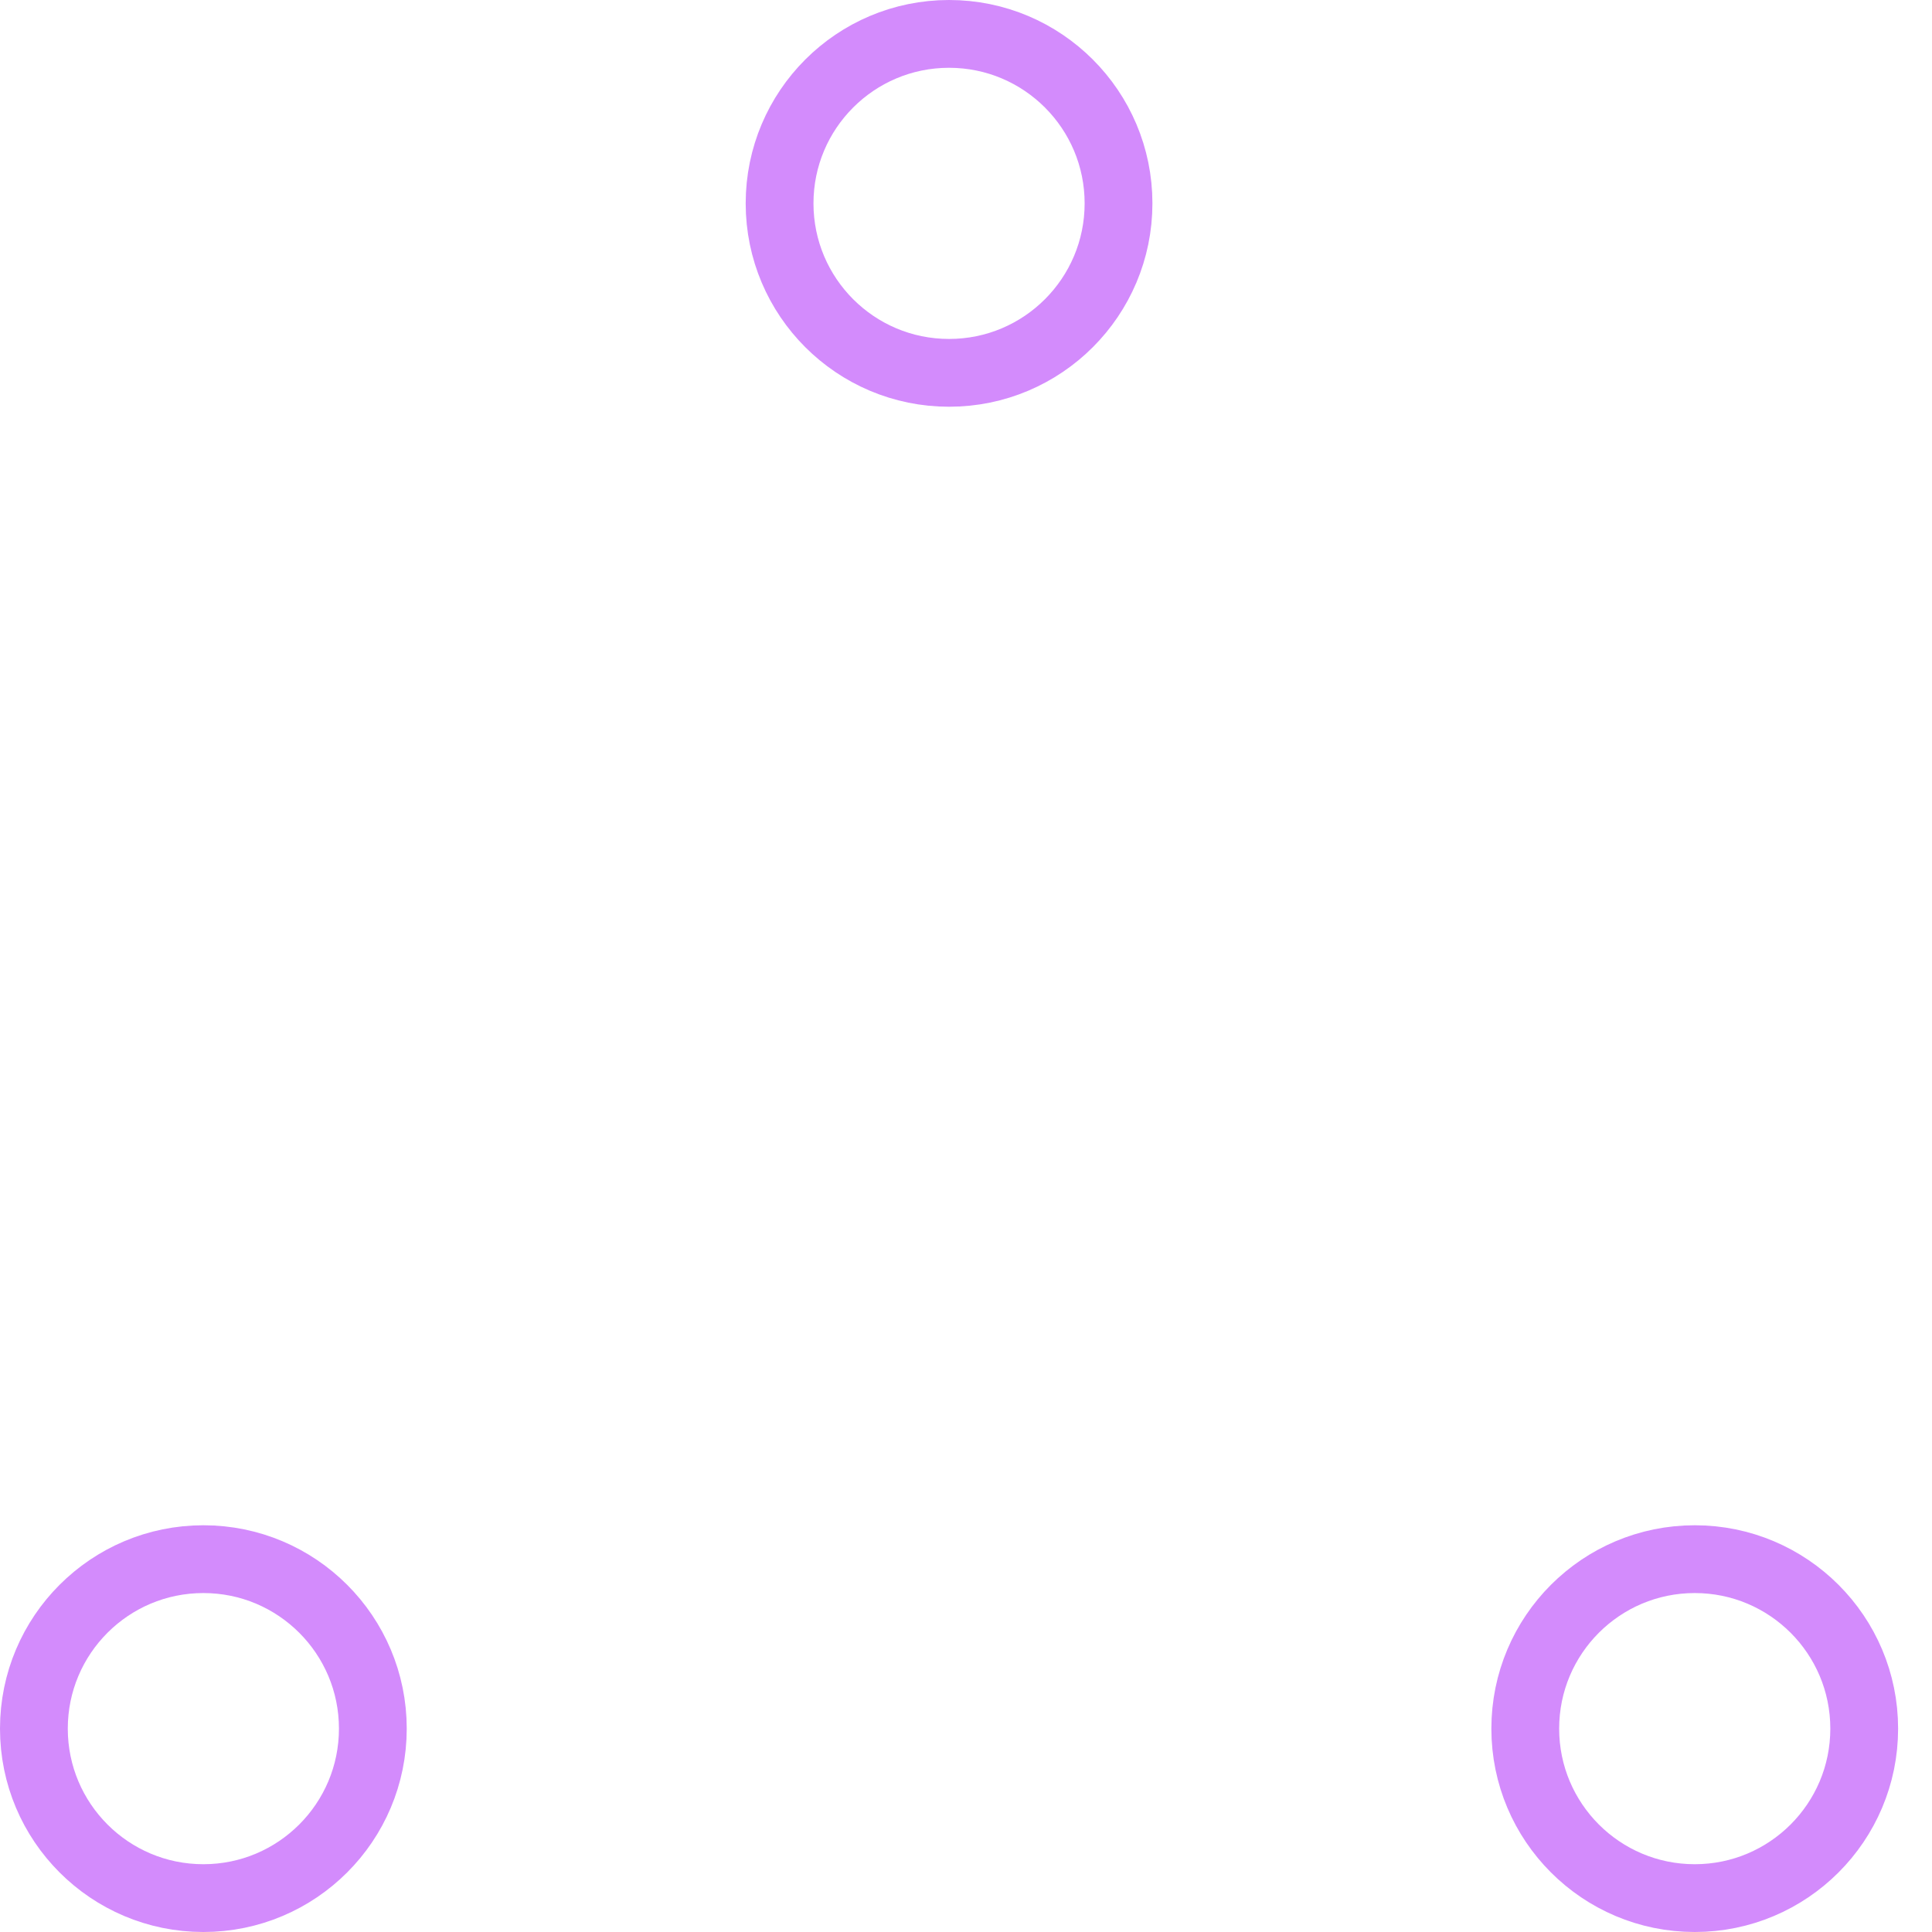
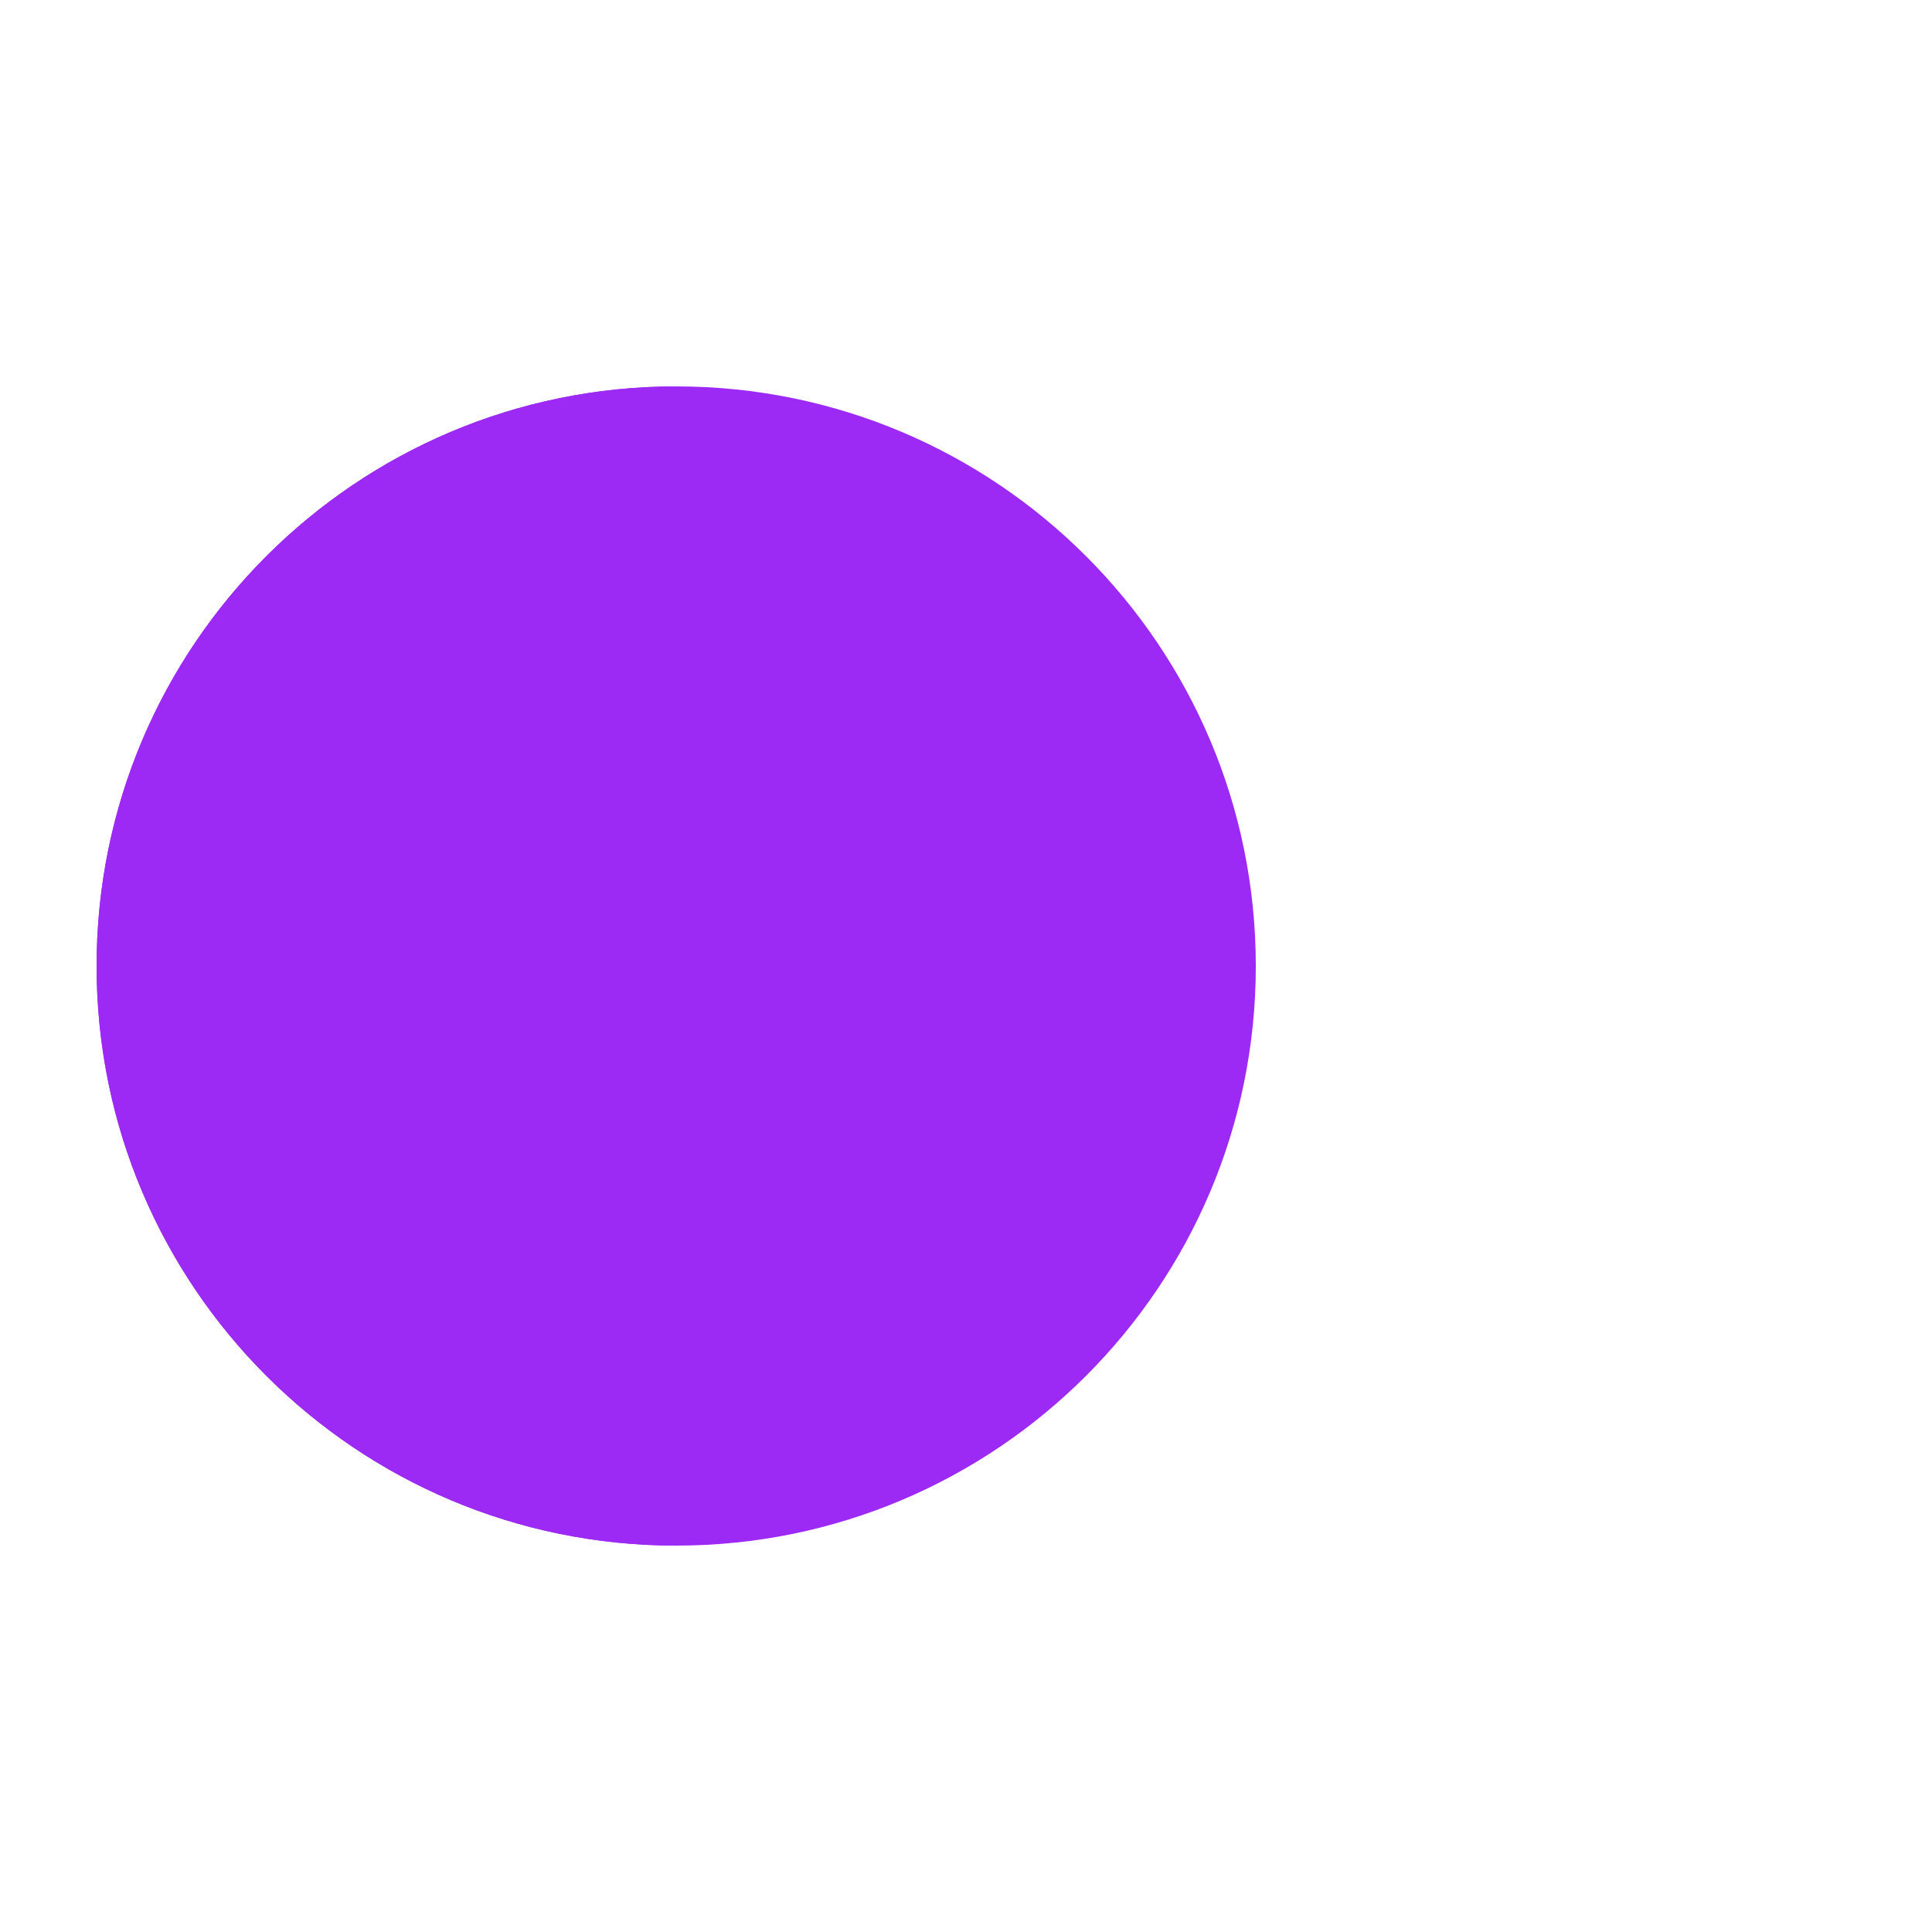
- <svg xmlns="http://www.w3.org/2000/svg" width="80" height="80" viewBox="0 0 57 57" stroke="#d38bfc">
-   <g fill="none" fill-rule="evenodd">
-     <g transform="translate(1 1)" stroke-width="2">
-       <circle cx="5" cy="50" r="5">
-         <animate attributeName="cy" begin="0s" dur="2.2s" values="50;5;50;50" calcMode="linear" repeatCount="indefinite" />
-         <animate attributeName="cx" begin="0s" dur="2.2s" values="5;27;49;5" calcMode="linear" repeatCount="indefinite" />
+ <svg xmlns="http://www.w3.org/2000/svg" viewBox="0 0 100 100" preserveAspectRatio="xMidYMid" width="205" height="205" style="shape-rendering: auto; display: block; background: transparent;">
+   <g>
+     <g>
+       <circle fill="#bfea12" r="4" cy="50" cx="60">
+         <animate begin="-0.67s" keyTimes="0;1" values="95;35" dur="1s" repeatCount="indefinite" attributeName="cx" />
+         <animate begin="-0.67s" keyTimes="0;0.2;1" values="0;1;1" dur="1s" repeatCount="indefinite" attributeName="fill-opacity" />
      </circle>
-       <circle cx="27" cy="5" r="5">
-         <animate attributeName="cy" begin="0s" dur="2.2s" from="5" to="5" values="5;50;50;5" calcMode="linear" repeatCount="indefinite" />
-         <animate attributeName="cx" begin="0s" dur="2.2s" from="27" to="27" values="27;49;5;27" calcMode="linear" repeatCount="indefinite" />
+       <circle fill="#bfea12" r="4" cy="50" cx="60">
+         <animate begin="-0.33s" keyTimes="0;1" values="95;35" dur="1s" repeatCount="indefinite" attributeName="cx" />
+         <animate begin="-0.33s" keyTimes="0;0.2;1" values="0;1;1" dur="1s" repeatCount="indefinite" attributeName="fill-opacity" />
      </circle>
-       <circle cx="49" cy="50" r="5">
-         <animate attributeName="cy" begin="0s" dur="2.2s" values="50;50;5;50" calcMode="linear" repeatCount="indefinite" />
-         <animate attributeName="cx" from="49" to="49" begin="0s" dur="2.2s" values="49;5;27;49" calcMode="linear" repeatCount="indefinite" />
+       <circle fill="#bfea12" r="4" cy="50" cx="60">
+         <animate begin="0s" keyTimes="0;1" values="95;35" dur="1s" repeatCount="indefinite" attributeName="cx" />
+         <animate begin="0s" keyTimes="0;0.2;1" values="0;1;1" dur="1s" repeatCount="indefinite" attributeName="fill-opacity" />
      </circle>
    </g>
+     <g transform="translate(-15 0)">
+       <path transform="rotate(90 50 50)" fill="#9d29f5" d="M50 50L20 50A30 30 0 0 0 80 50Z" />
+       <path fill="#9d29f5" d="M50 50L20 50A30 30 0 0 0 80 50Z">
+         <animateTransform keyTimes="0;0.5;1" values="0 50 50;45 50 50;0 50 50" dur="1s" repeatCount="indefinite" type="rotate" attributeName="transform" />
+       </path>
+       <path fill="#9d29f5" d="M50 50L20 50A30 30 0 0 1 80 50Z">
+         <animateTransform keyTimes="0;0.5;1" values="0 50 50;-45 50 50;0 50 50" dur="1s" repeatCount="indefinite" type="rotate" attributeName="transform" />
+       </path>
+     </g>
+     <g />
  </g>
</svg>
